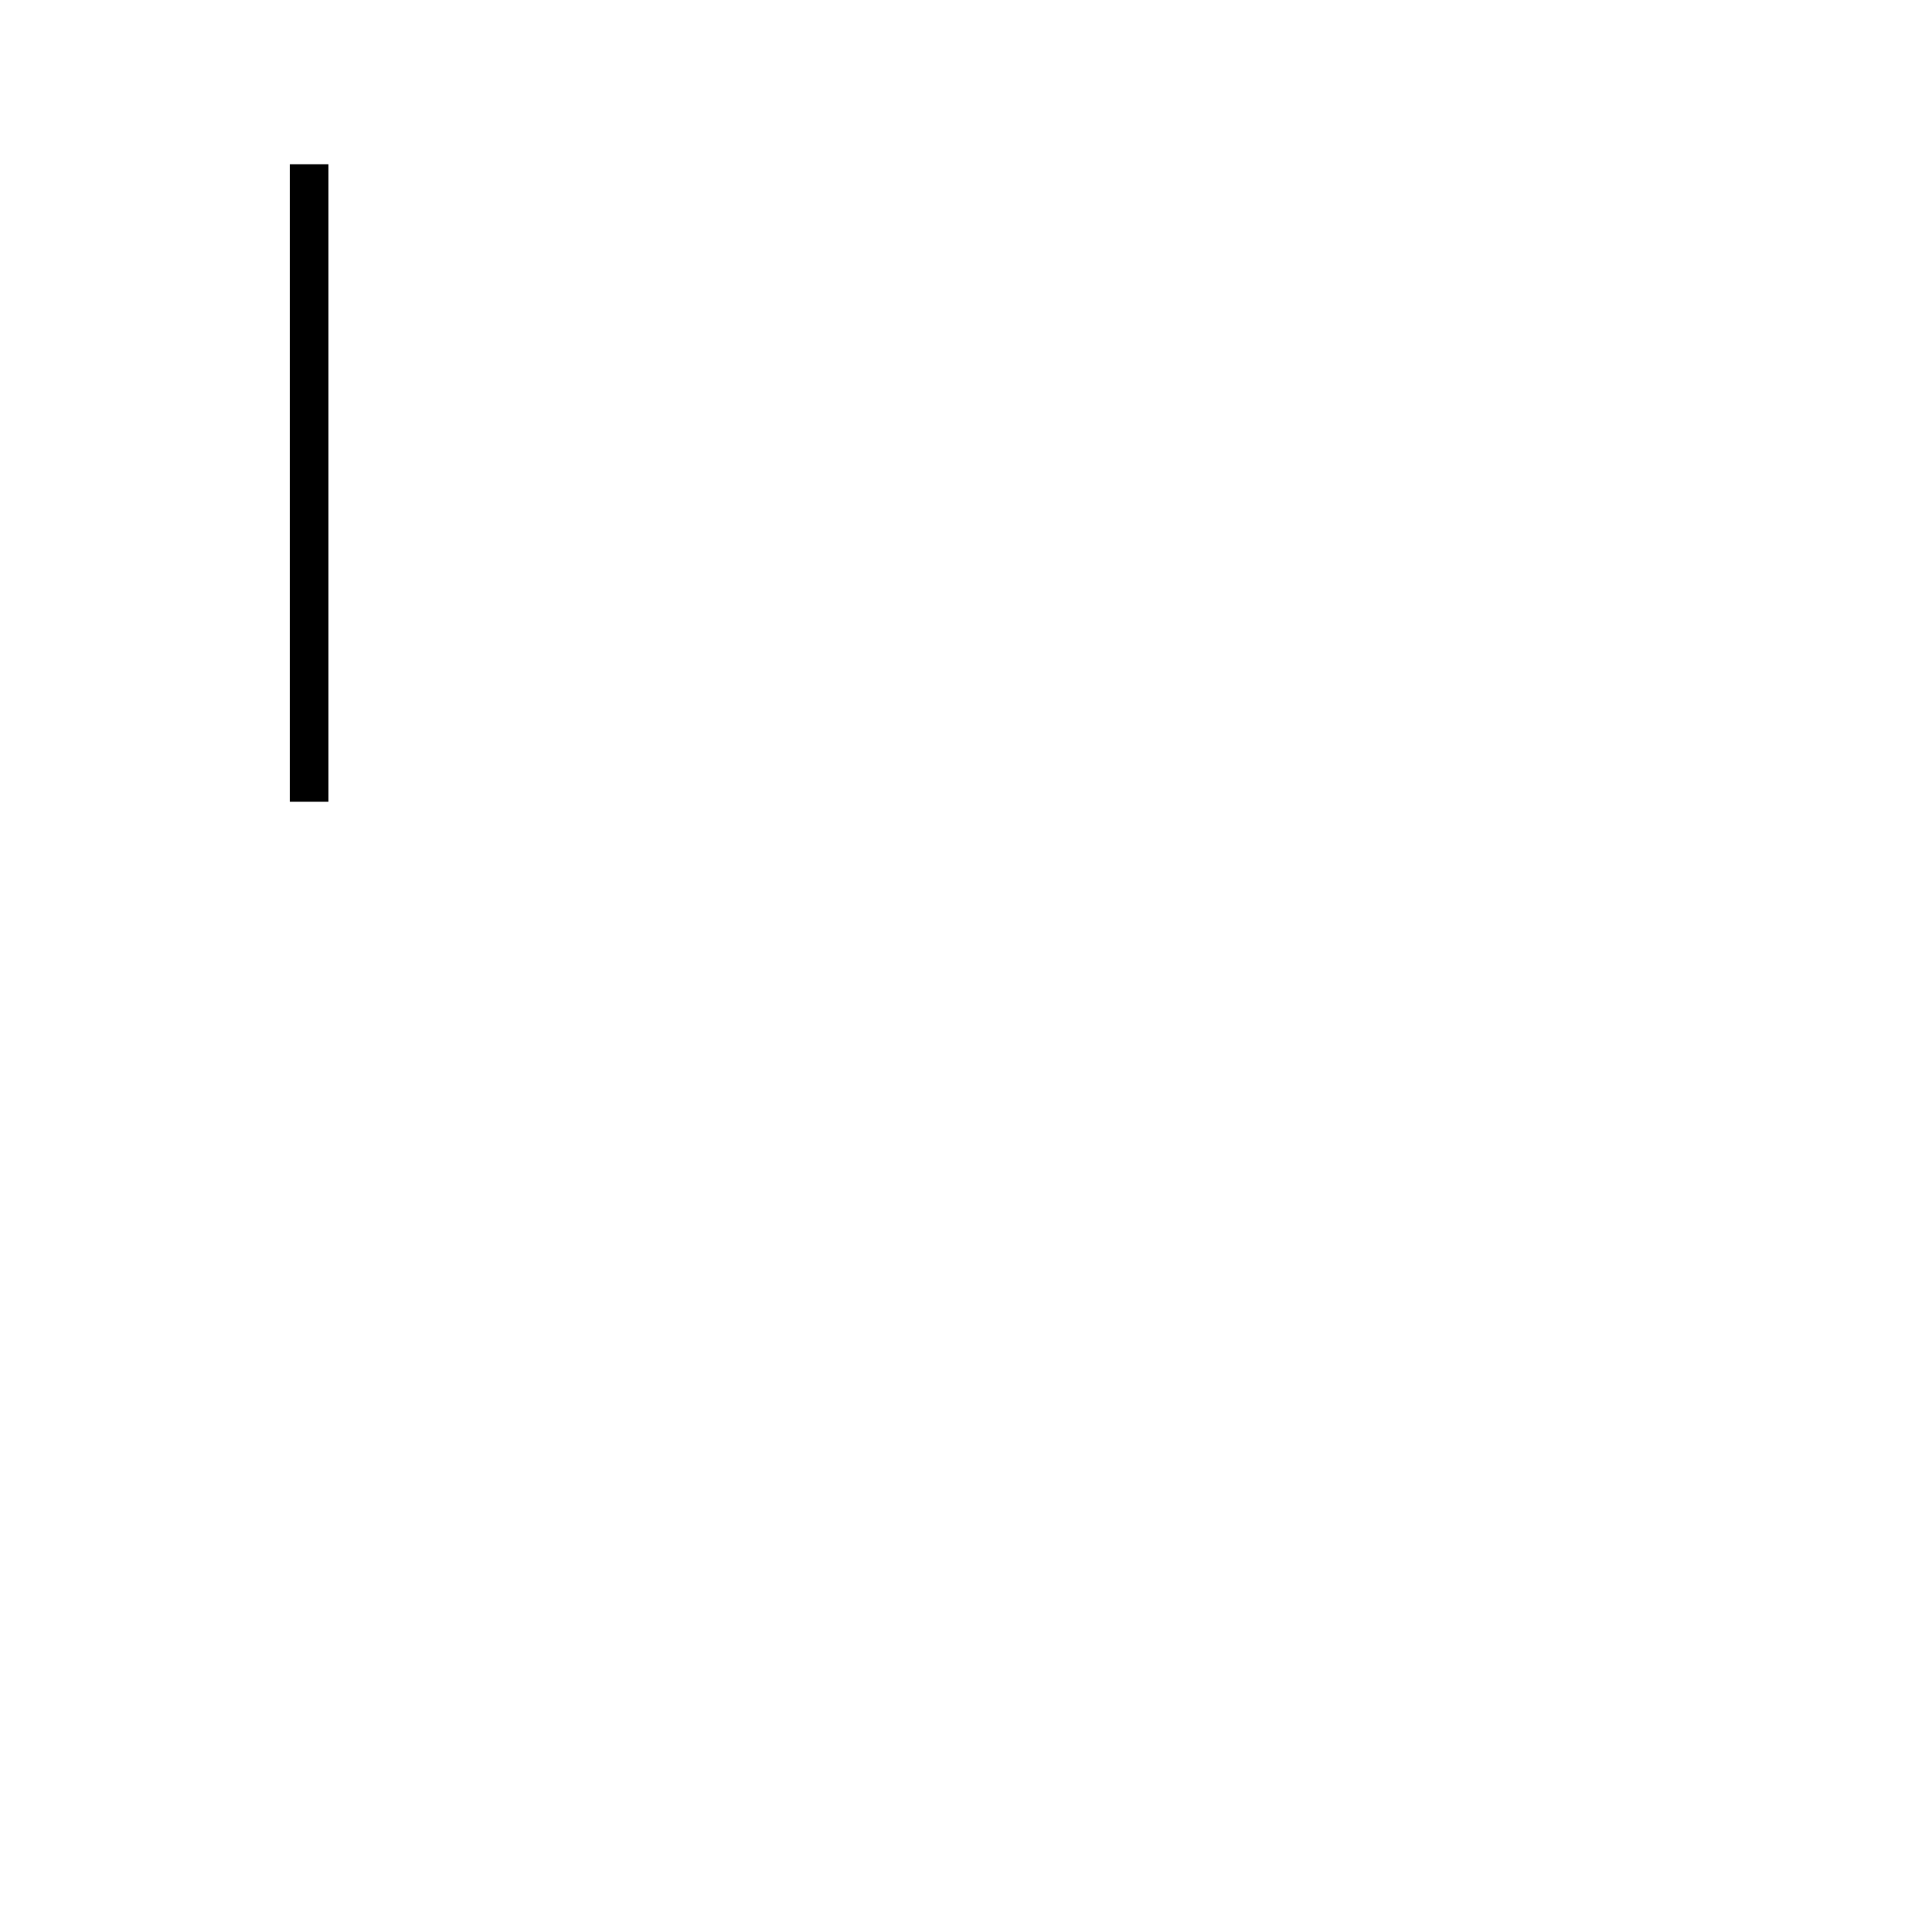
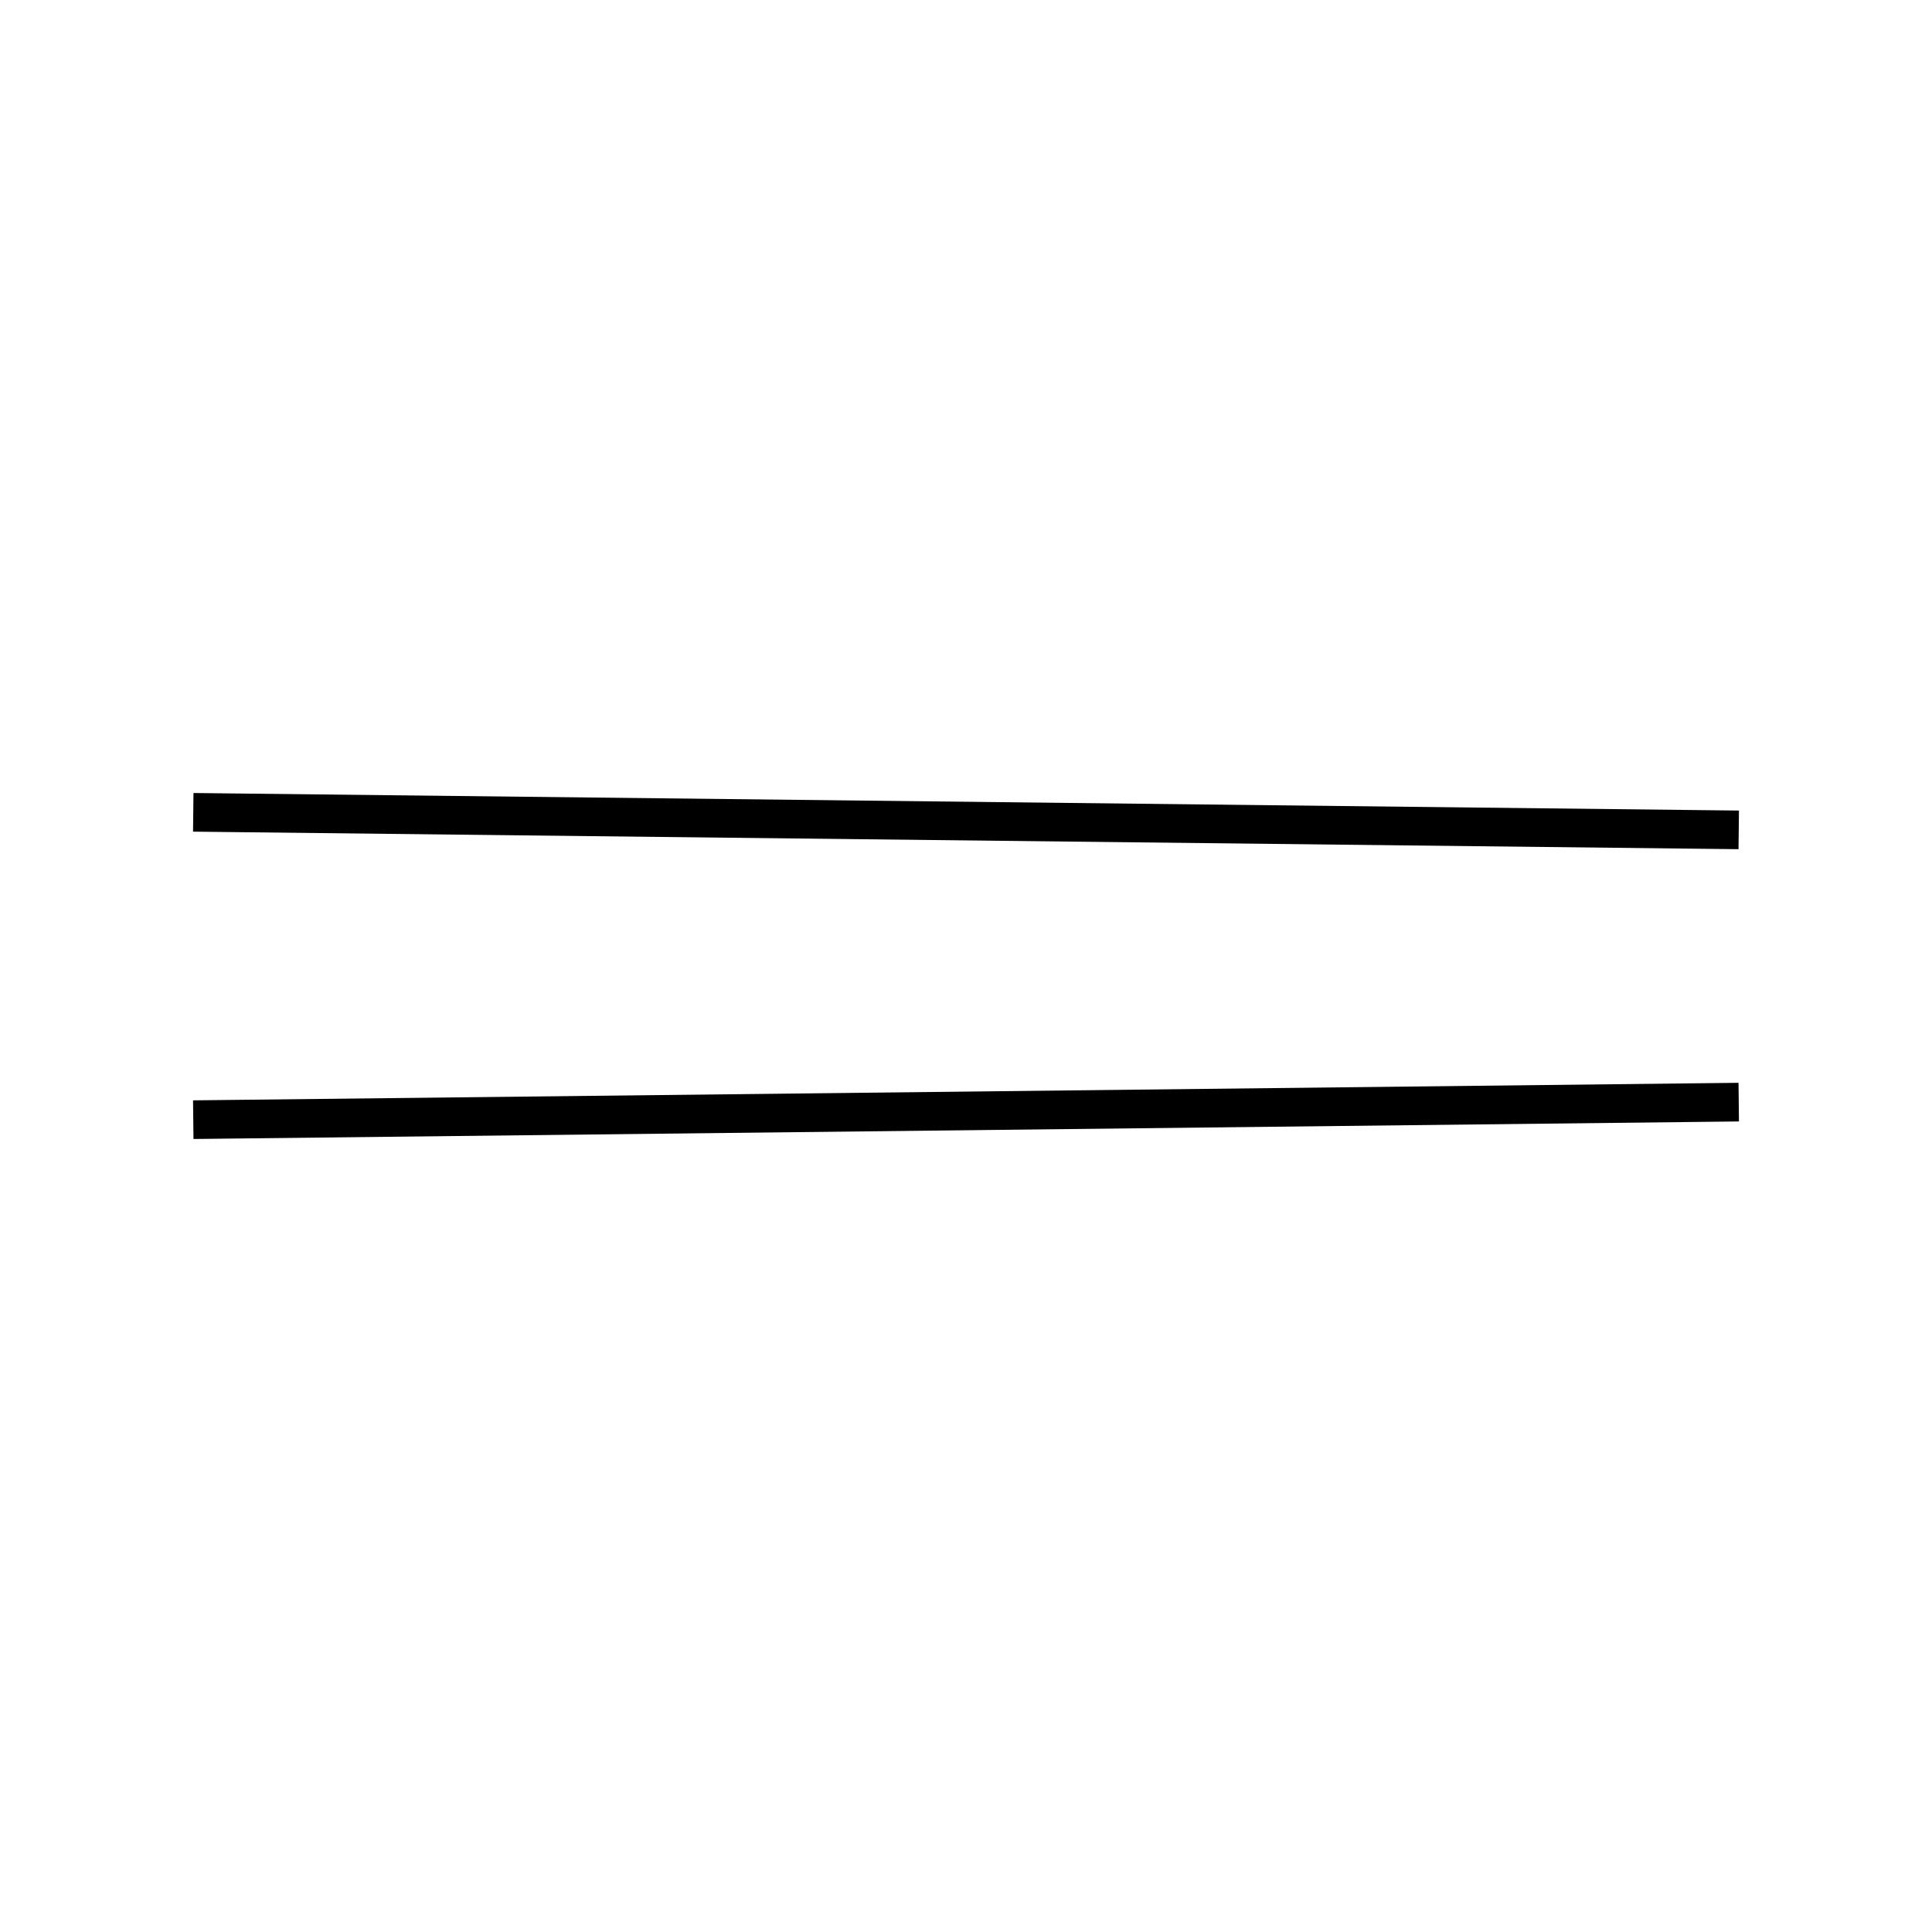
<svg xmlns="http://www.w3.org/2000/svg" height="100" width="100">
  <rect stroke-width="5" stroke="#ffffff" fill="#ffffff" height="100" width="100" y="0" x="0" />
-   <line x1="16" y1="8.5" x2="16" y2="41.5" stroke-width="2" stroke="black" />
+   <line x1="89.997" y1="42.954" x2="10.003" y2="42.046" stroke-width="2" stroke="black" />
+   <line x1="89.997" y1="57.046" x2="10.003" y2="57.954" stroke-width="2" stroke="black" />
</svg>
